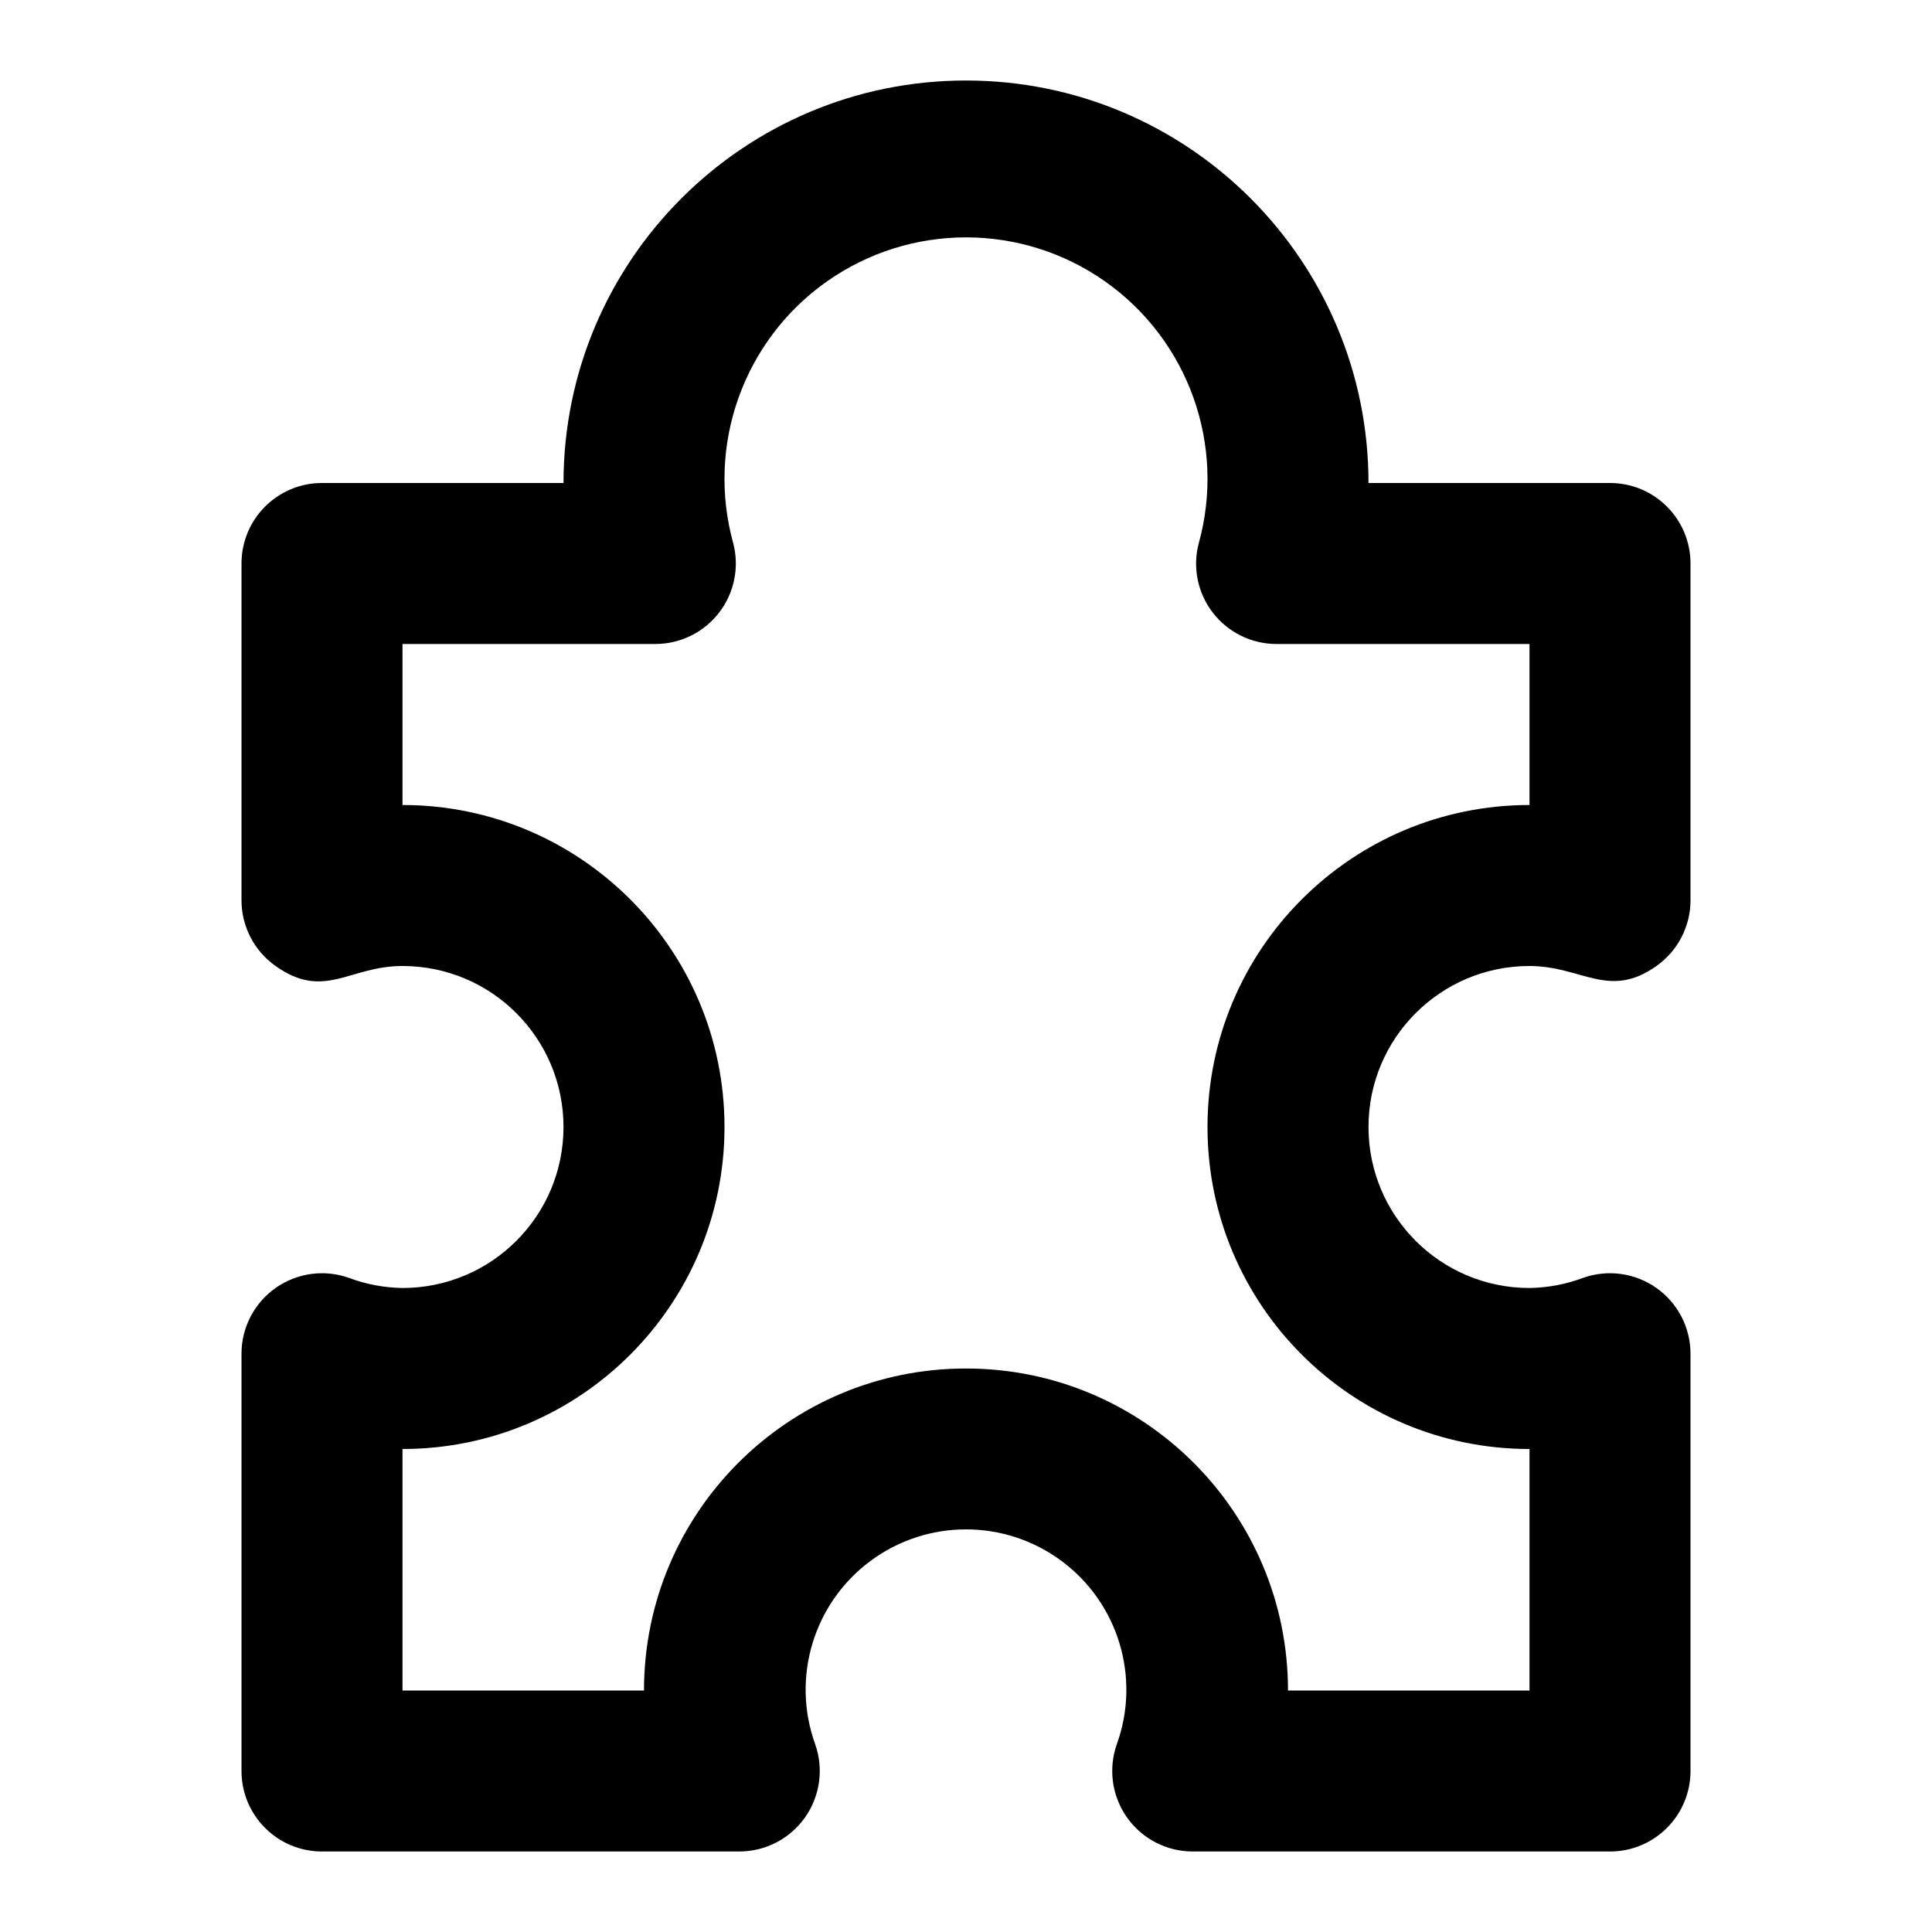
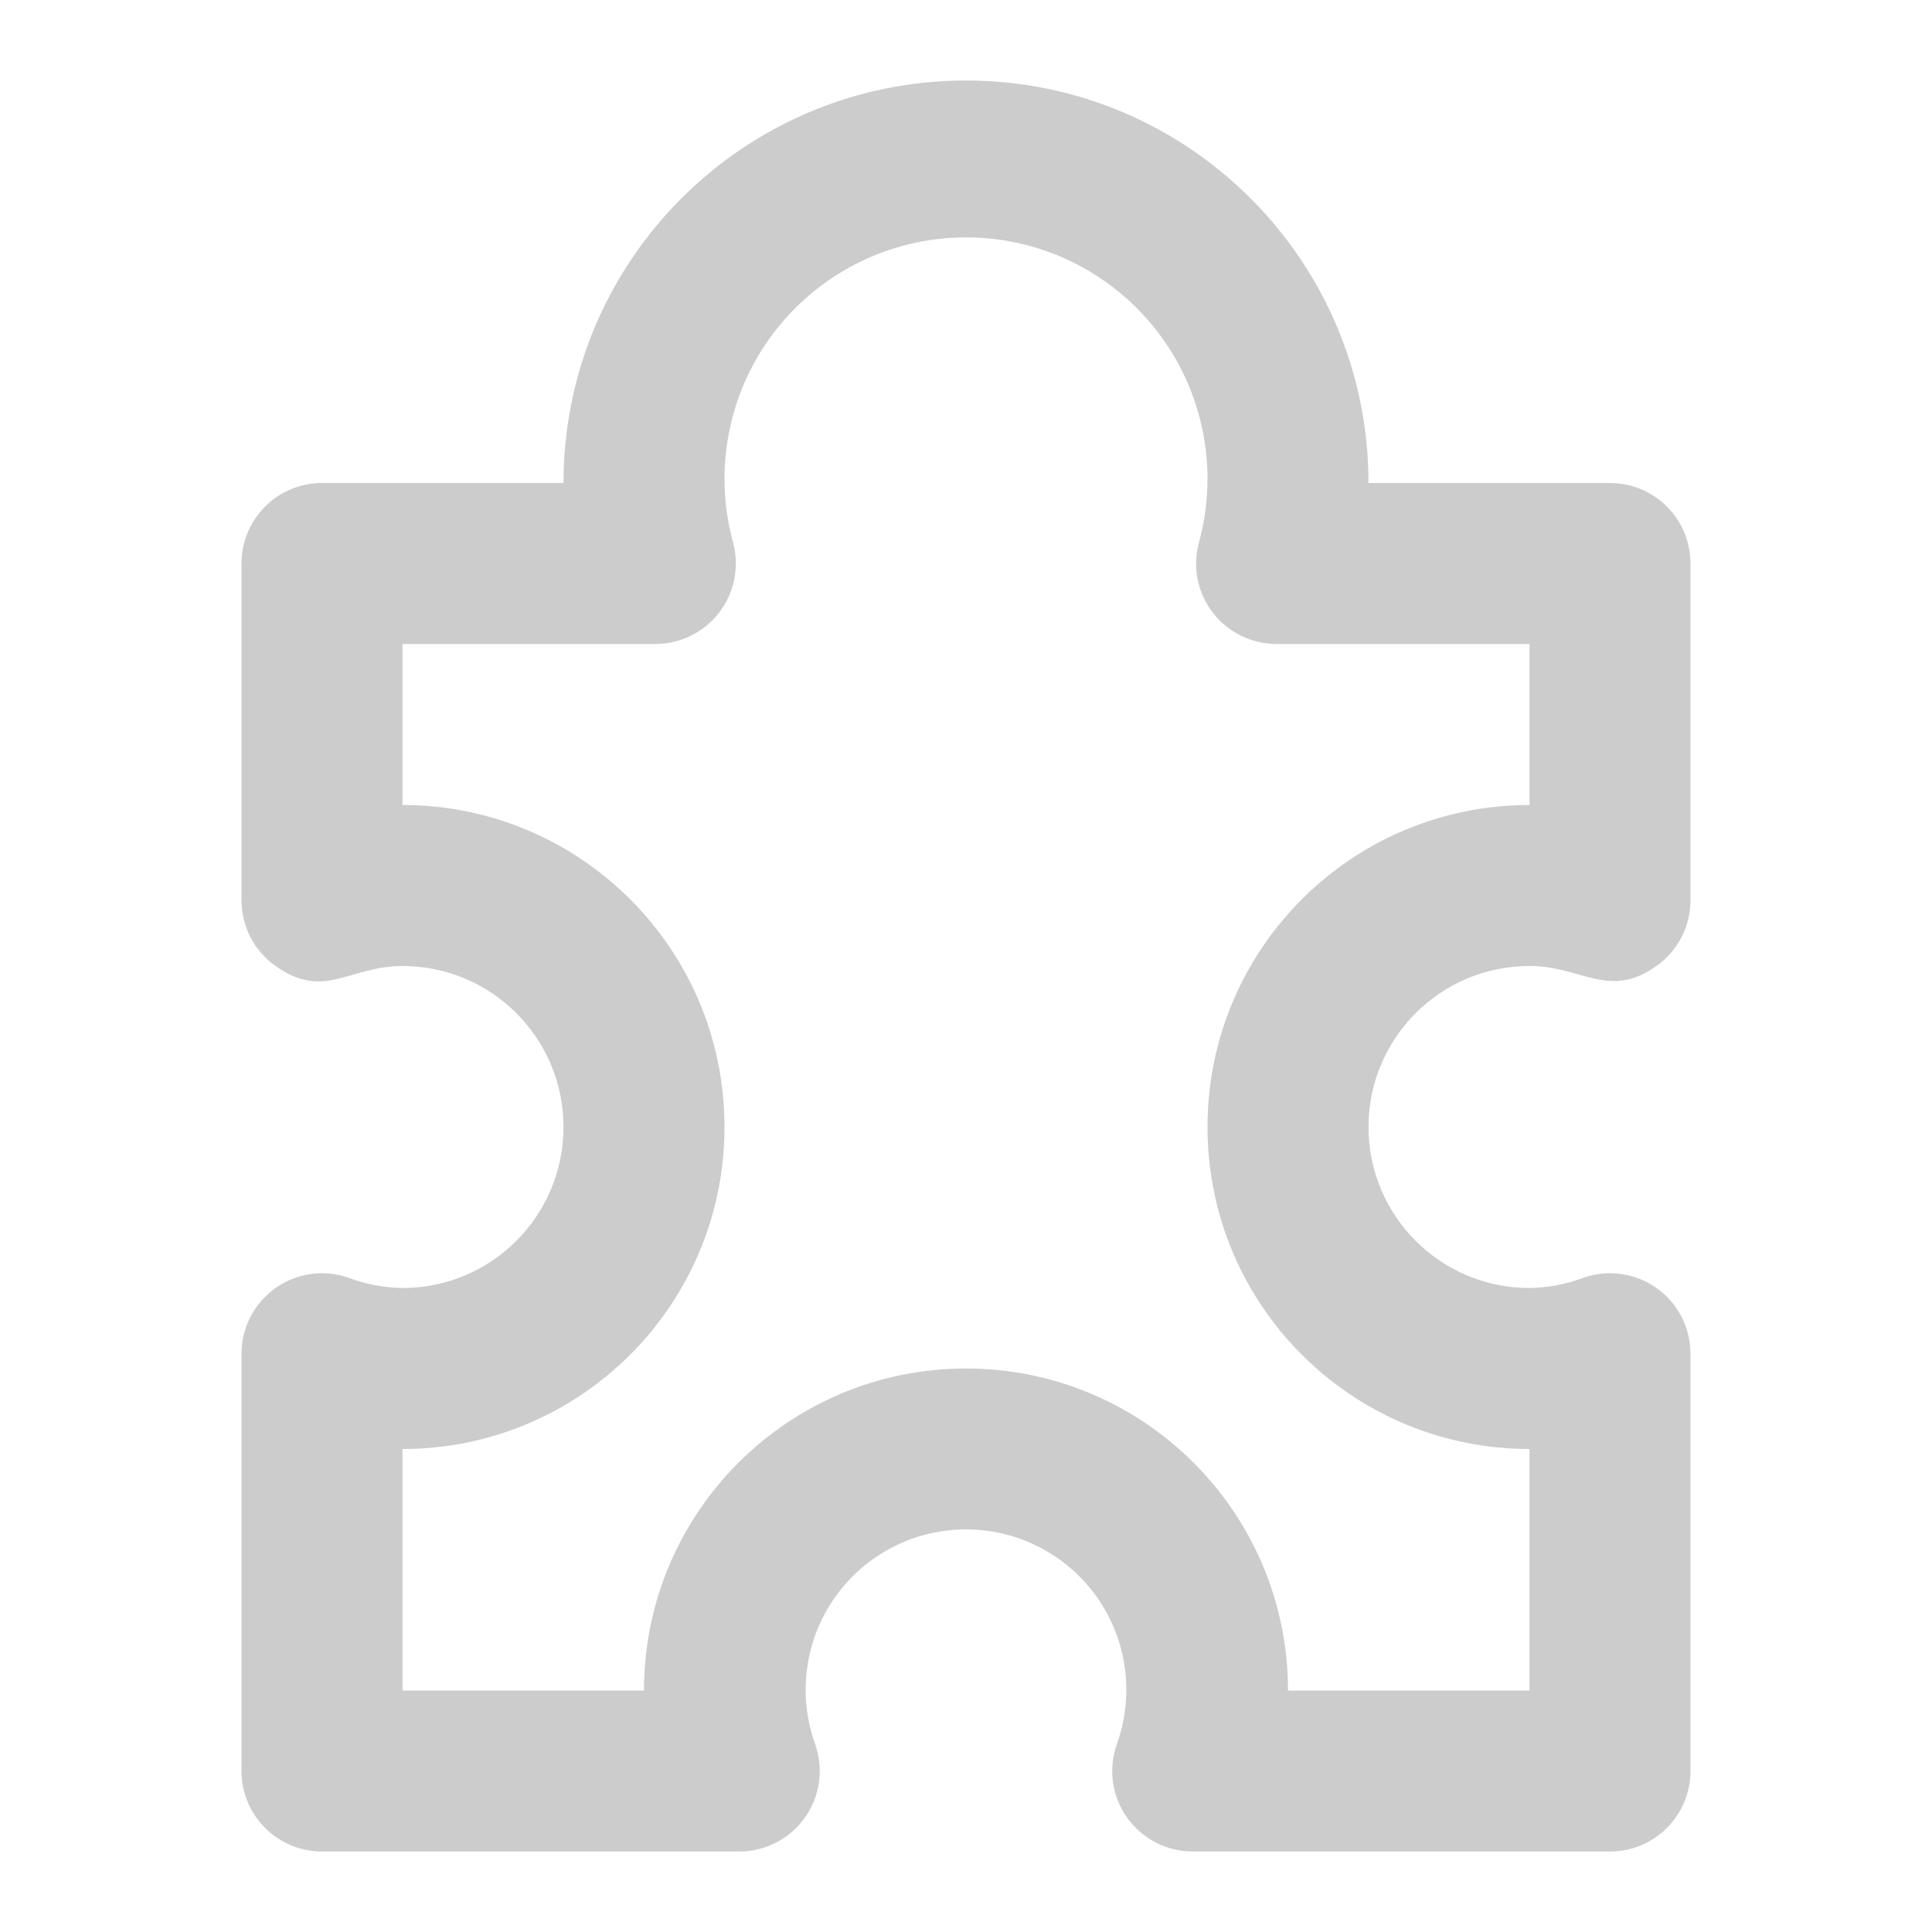
- <svg xmlns="http://www.w3.org/2000/svg" fill="#000000" width="800px" height="800px" viewBox="0 0 24 24">
+ <svg xmlns="http://www.w3.org/2000/svg" fill="#cccccc" width="800px" height="800px" viewBox="0 0 24 24">
  <path d="M20,6H17A5,5,0,0,0,7,6H4A1,1,0,0,0,3,7v4.184A1,1,0,0,0,3.423,12c.607.43.912,0,1.577,0a2,2,0,0,1,0,4,1.979,1.979,0,0,1-.666-.126A1,1,0,0,0,3,16.816V22a1,1,0,0,0,1,1H9.184a1,1,0,0,0,.942-1.334,1.992,1.992,0,1,1,3.748,0A1,1,0,0,0,14.816,23H20a1,1,0,0,0,1-1V16.816a1,1,0,0,0-1.334-.942A1.979,1.979,0,0,1,19,16a2,2,0,0,1,0-4c.65,0,.985.42,1.577,0A1,1,0,0,0,21,11.184V7A1,1,0,0,0,20,6Zm-1,4a4,4,0,0,0,0,8v3H16a4,4,0,0,0-8,0H5V18a4,4,0,0,0,0-8V8H8.142a1,1,0,0,0,.967-1.25,3,3,0,1,1,5.782,0,.994.994,0,0,0,.176.862A1,1,0,0,0,15.858,8H19Z" />
</svg>
